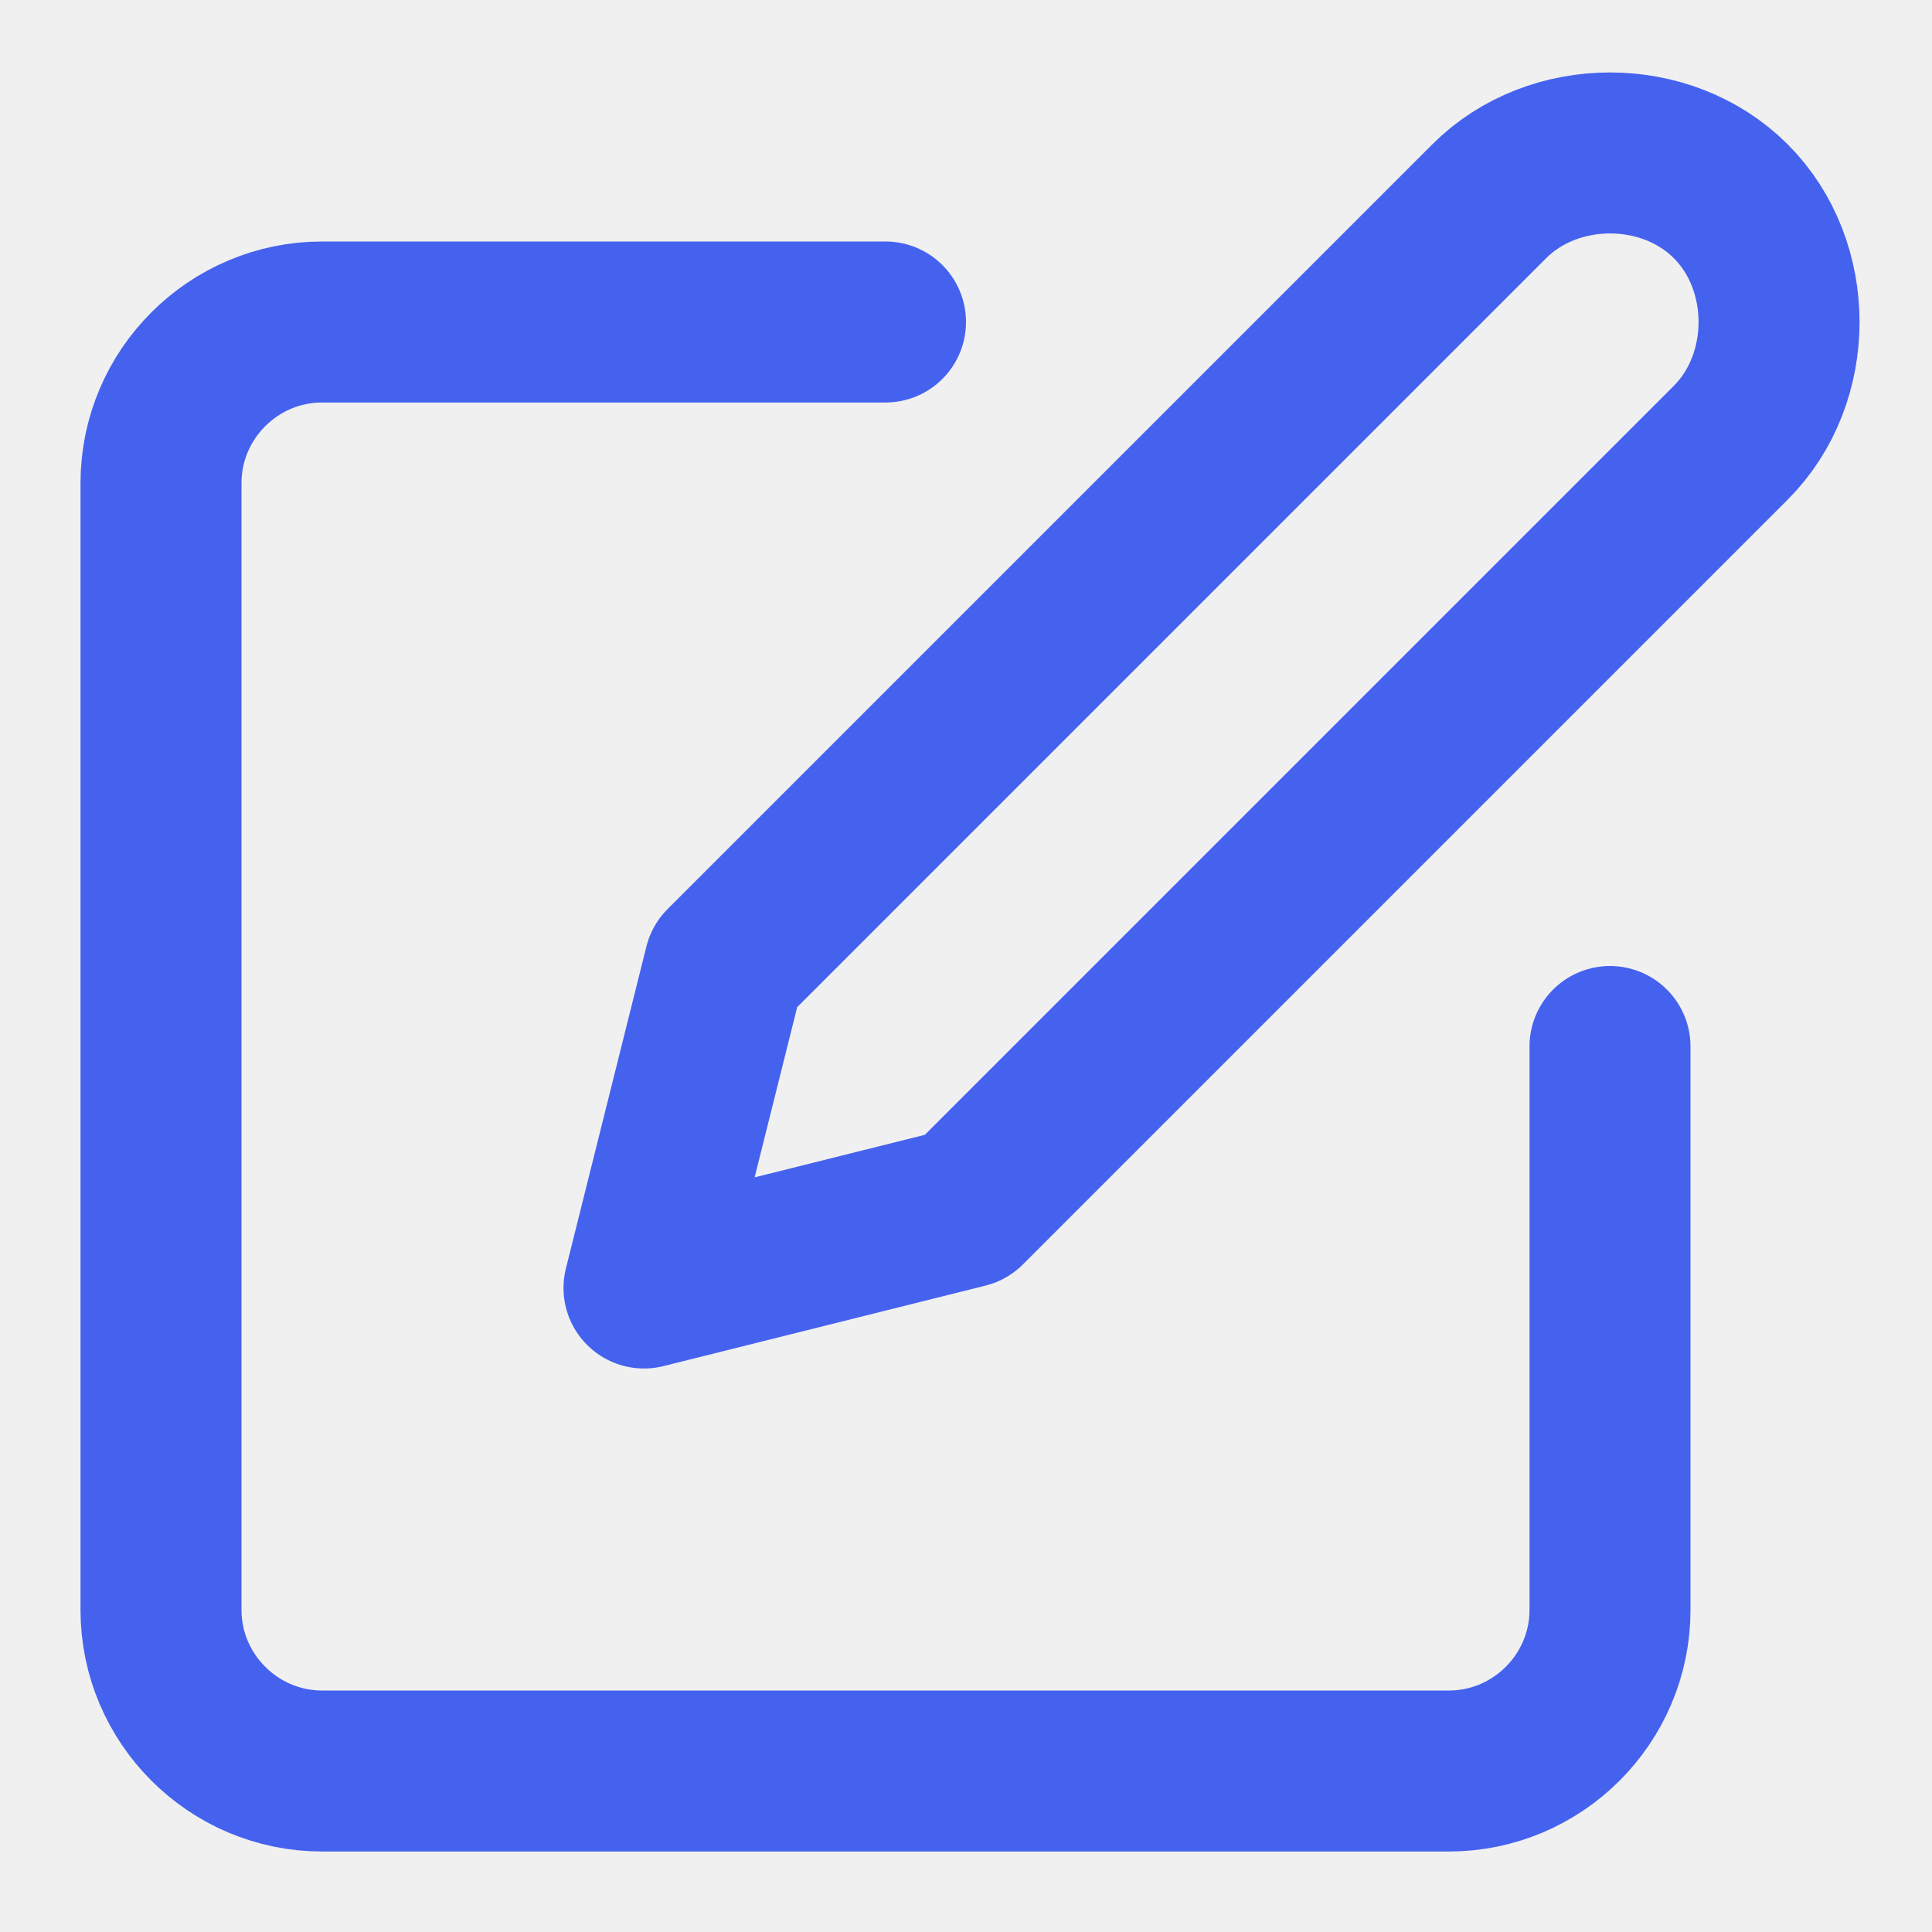
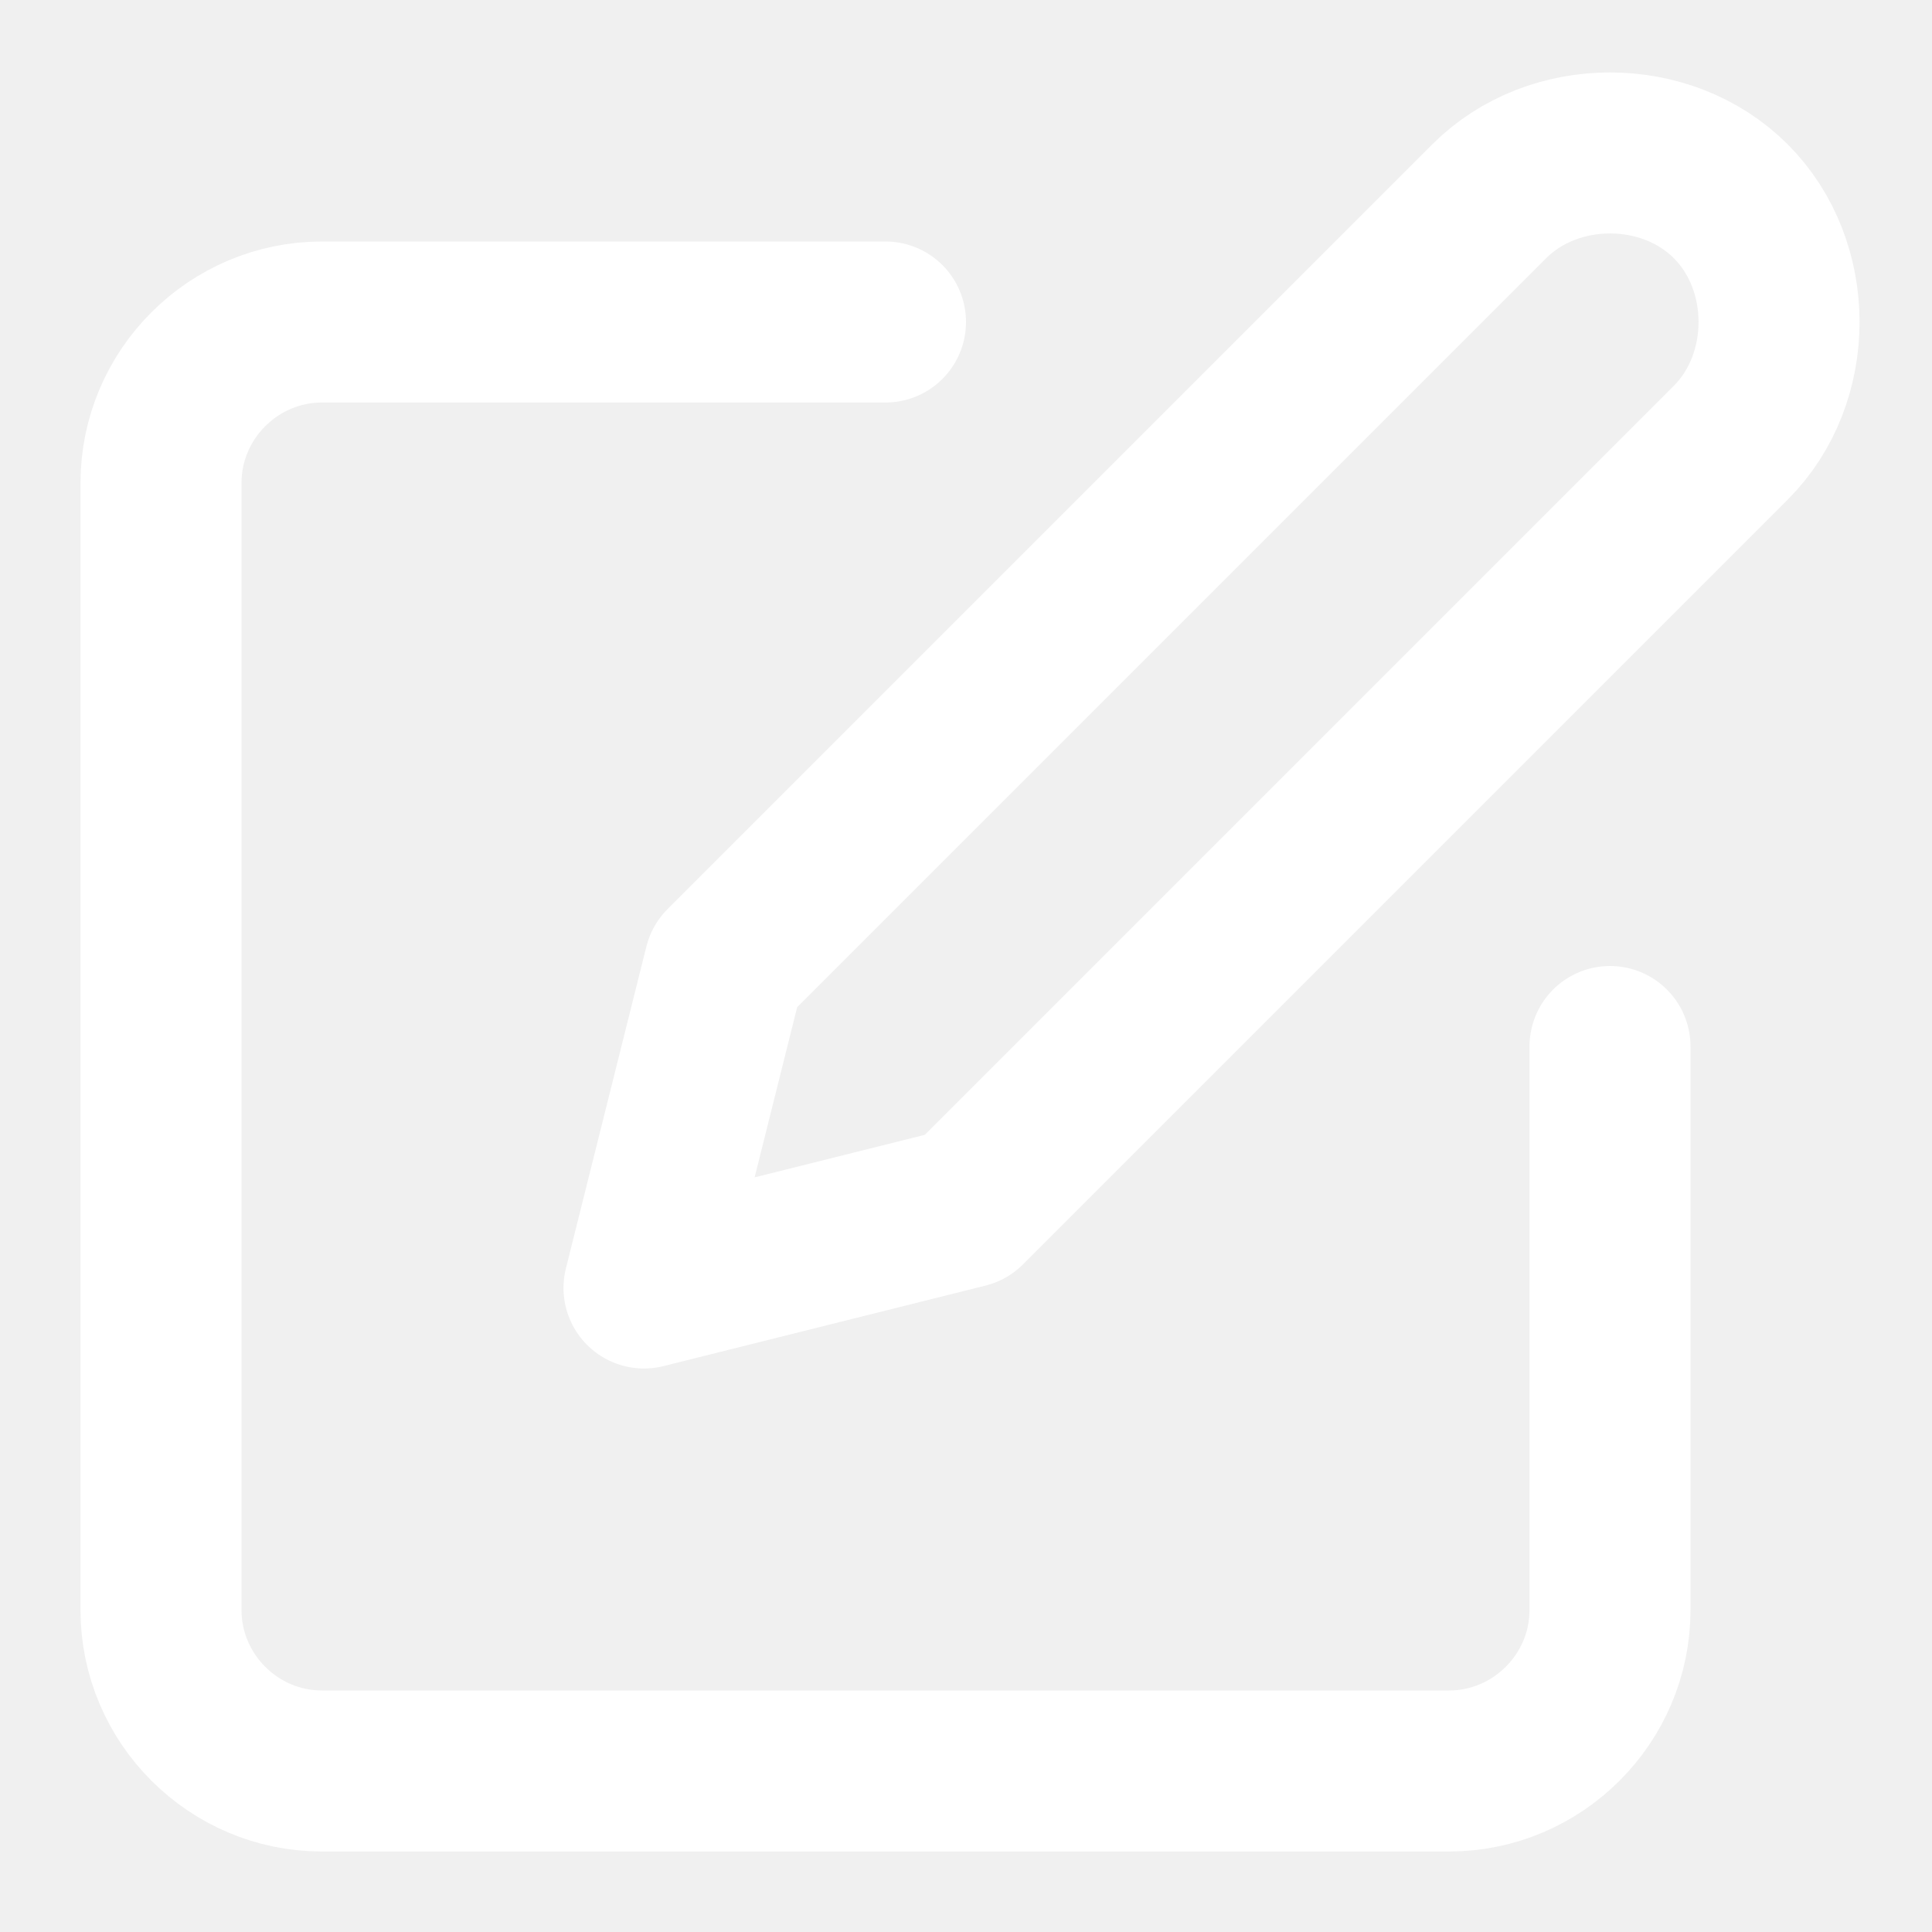
<svg xmlns="http://www.w3.org/2000/svg" version="1.1" id="Layer_1" x="0px" y="0px" viewBox="0 0 24 24" style="enable-background:new 0 0 24 24;" xml:space="preserve">
  <style type="text/css">
- 	.st0{fill:none;stroke:#4562EF;stroke-width:2;stroke-linecap:round;stroke-linejoin:round;}
+ 	.st0{fill:none;stroke:#FFFFFF;stroke-width:2;stroke-linecap:round;stroke-linejoin:round;}
</style>
  <path class="st0" d="M11,4H4C2.9,4,2,4.9,2,6v14c0,1.1,0.9,2,2,2h14c1.1,0,2-0.9,2-2v-7" />
  <path class="st0" d="M18.5,2.5c0.8-0.8,2.2-0.8,3,0s0.8,2.2,0,3L12,15l-4,1l1-4L18.5,2.5z" />
</svg>
